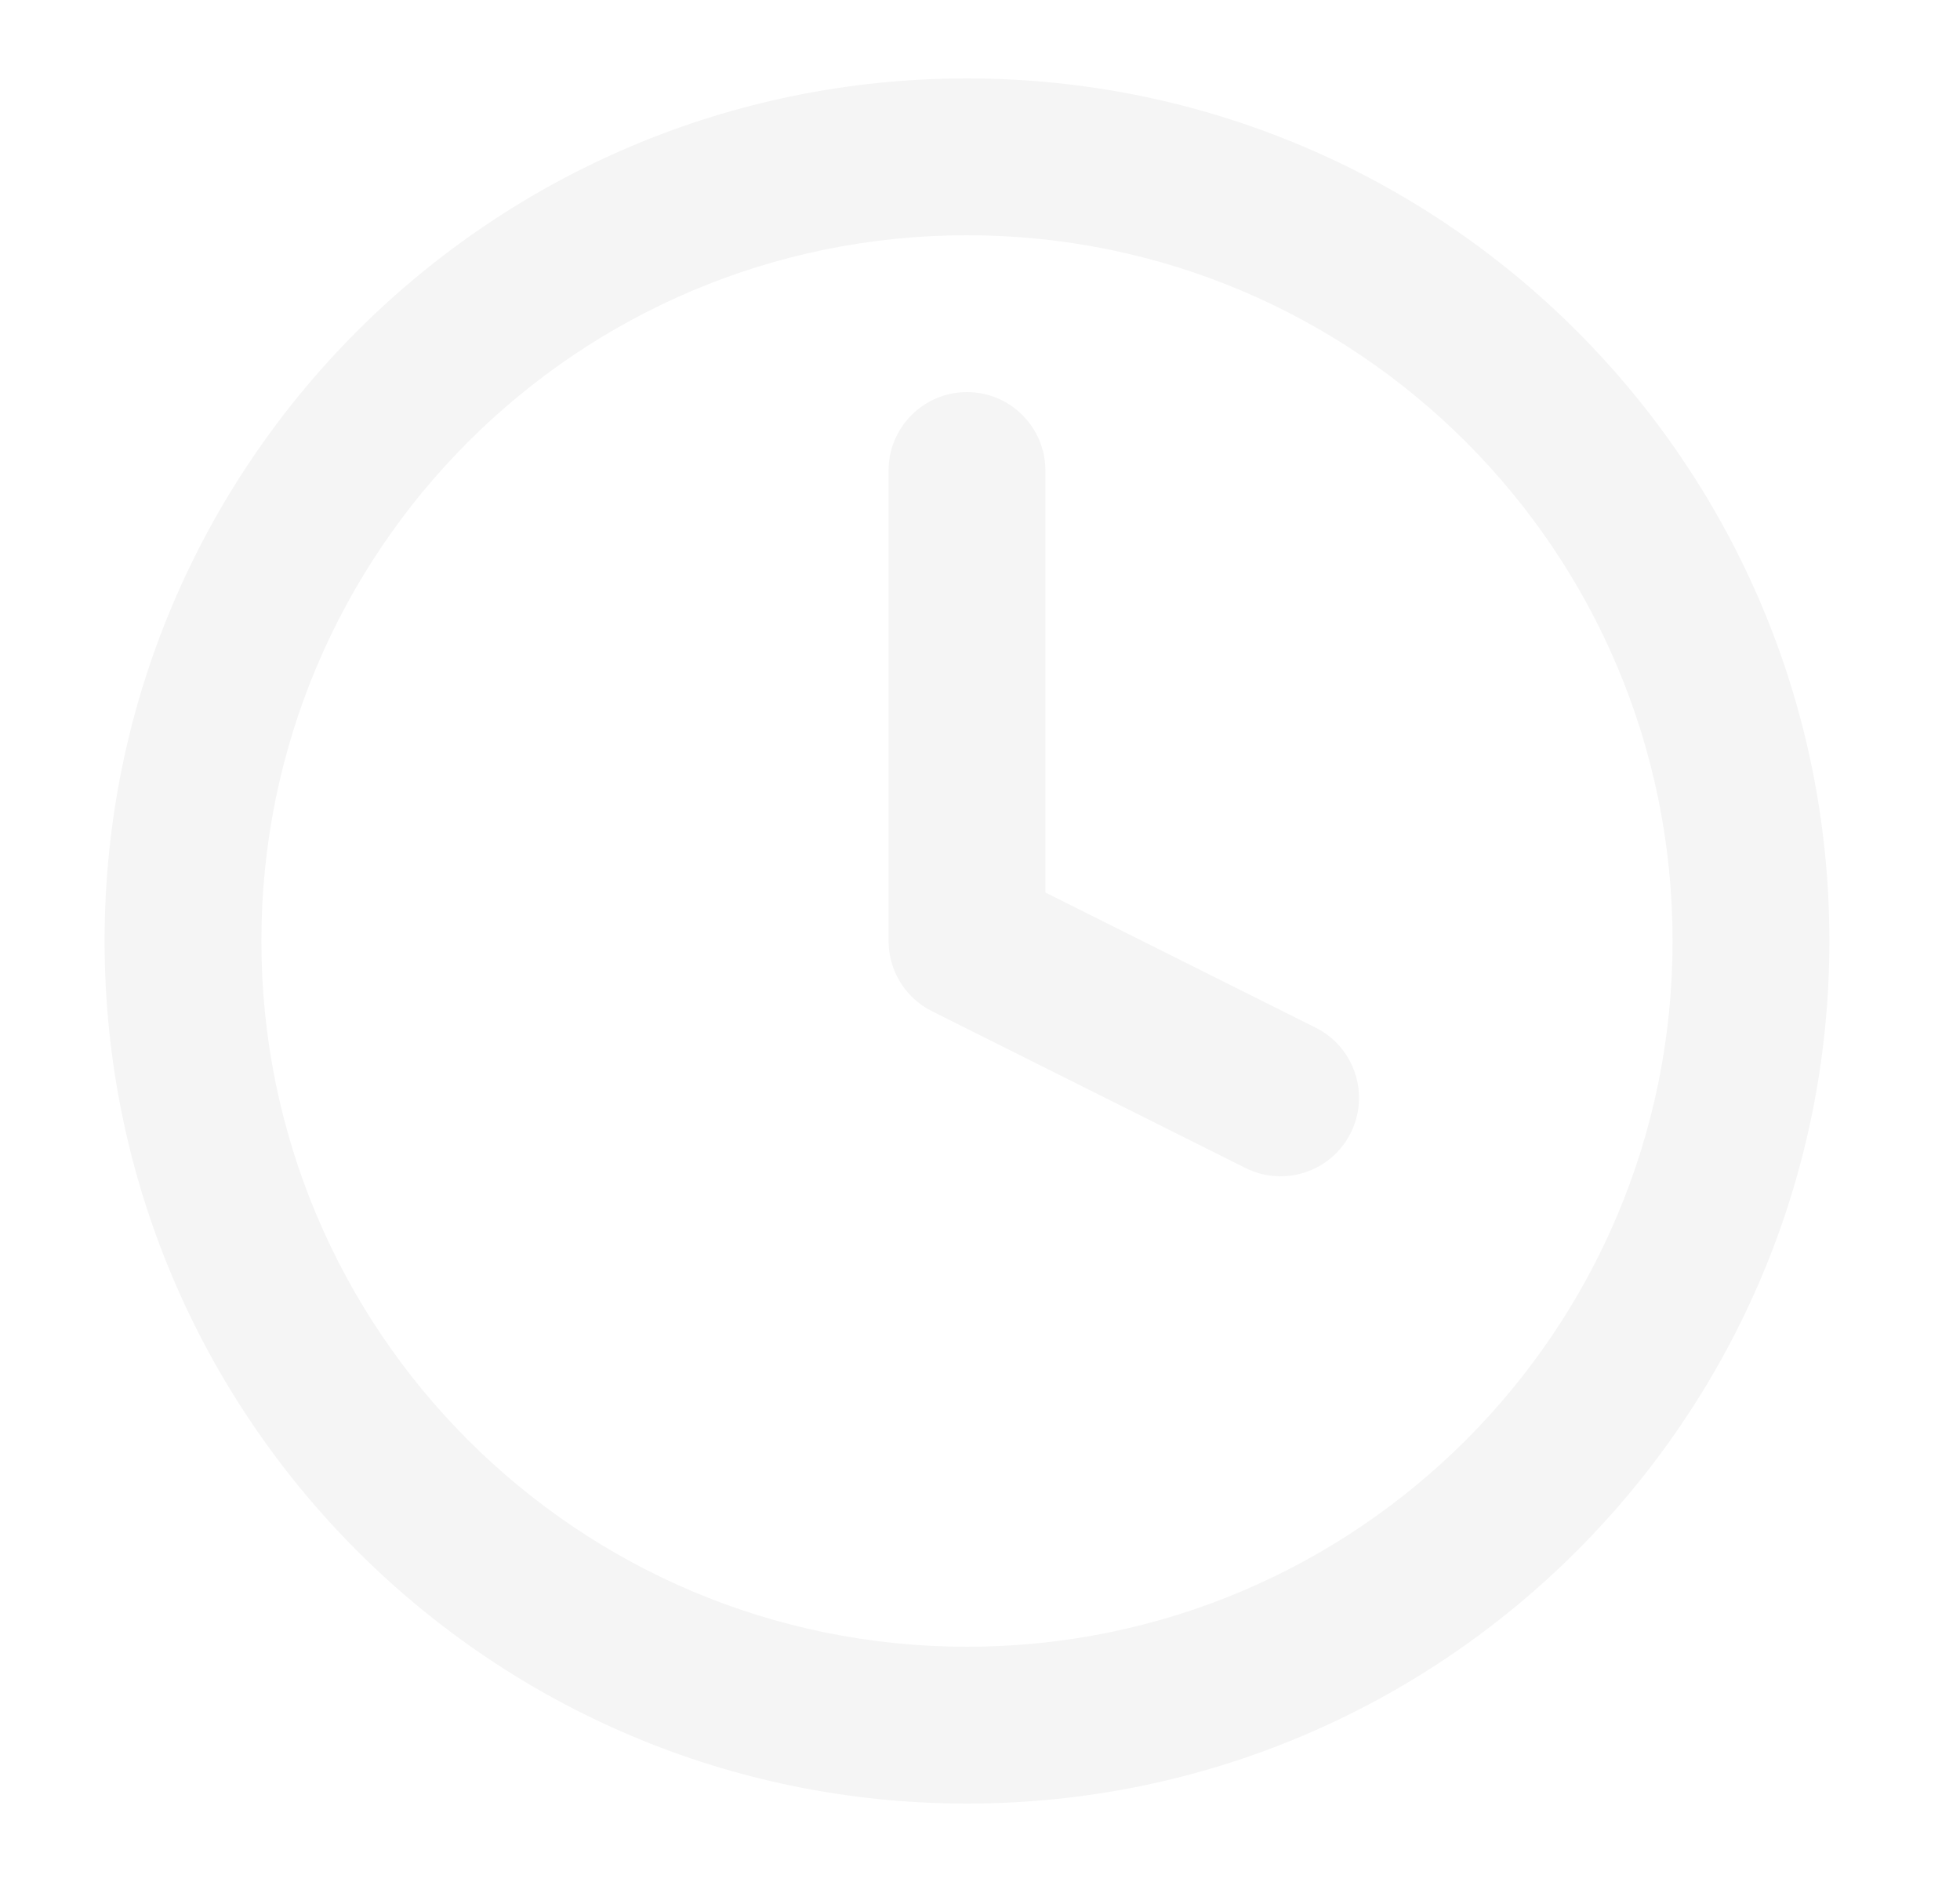
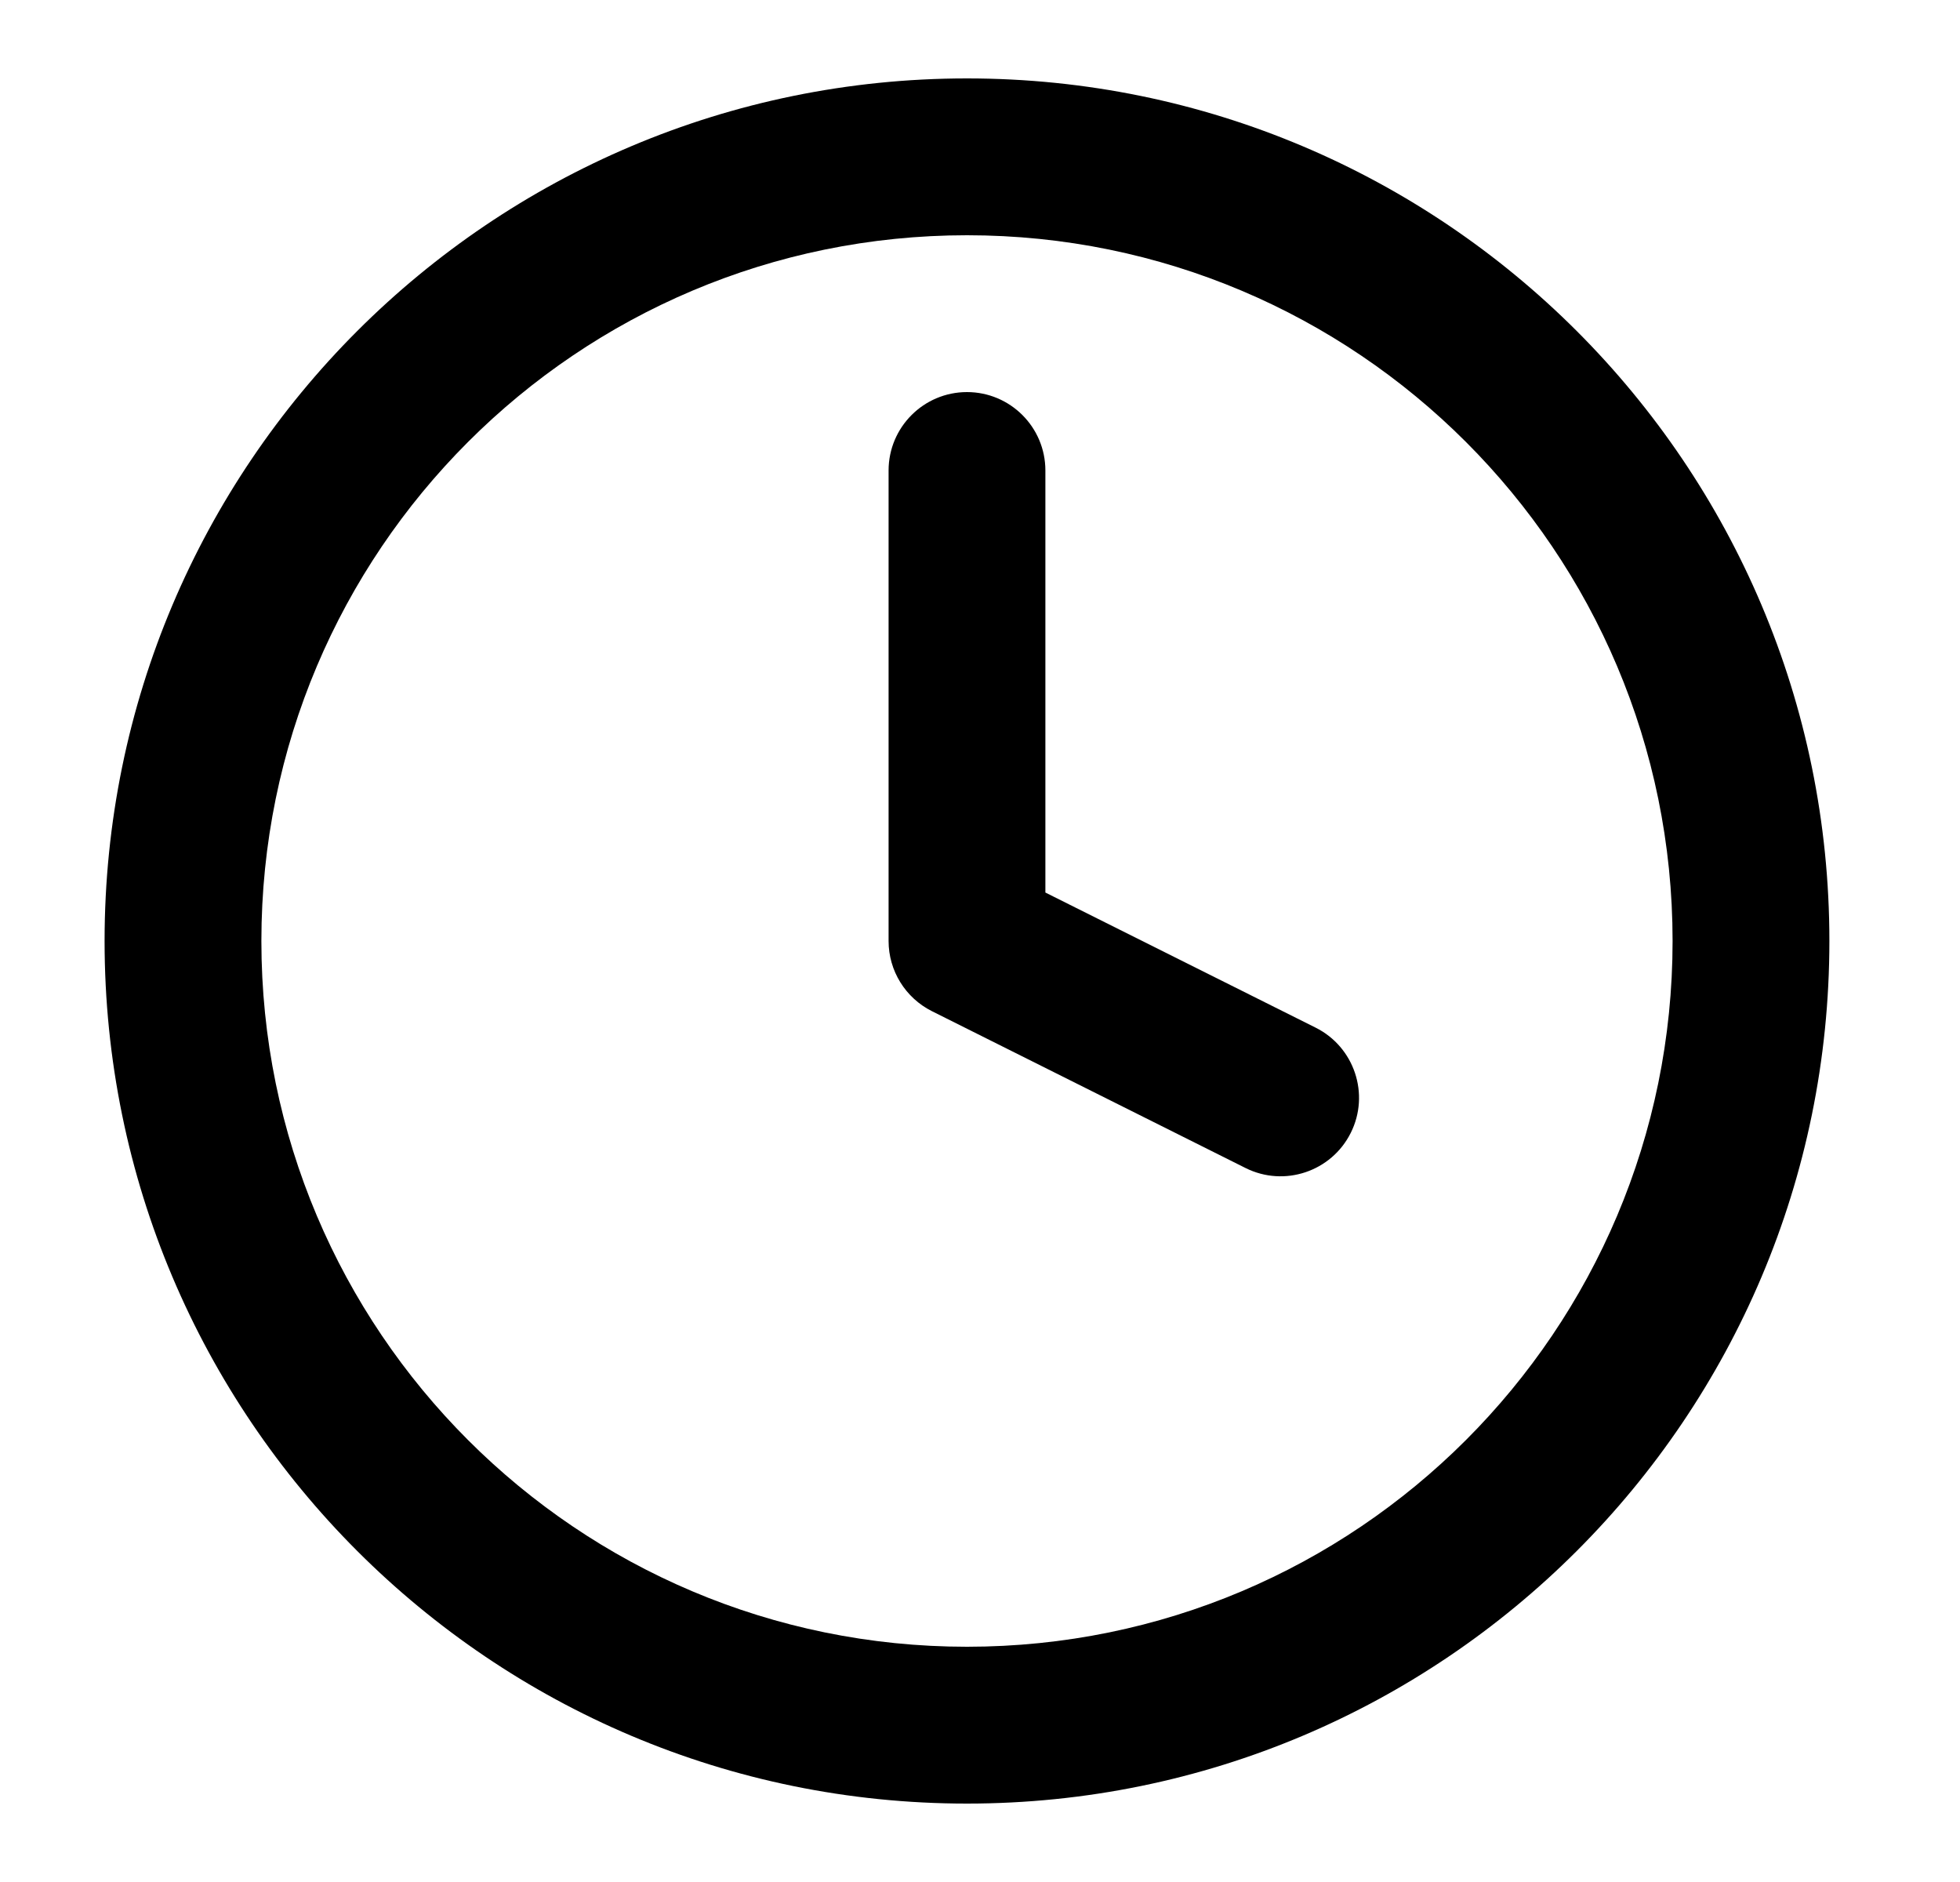
<svg xmlns="http://www.w3.org/2000/svg" width="25" height="24" viewBox="0 0 25 24" fill="none">
-   <path d="M12.334 1C18.409 1 23.334 5.925 23.334 12C23.334 18.075 18.409 23 12.334 23C6.259 23 1.334 18.075 1.334 12C1.334 5.925 6.259 1 12.334 1ZM12.334 3C7.363 3 3.334 7.029 3.334 12C3.334 16.971 7.363 21 12.334 21C17.305 21 21.334 16.971 21.334 12C21.334 7.029 17.305 3 12.334 3ZM12.334 5C12.886 5 13.334 5.448 13.334 6V11.382L16.781 13.105C17.275 13.352 17.476 13.953 17.229 14.447C16.982 14.941 16.381 15.142 15.887 14.895L11.887 12.895C11.548 12.725 11.334 12.379 11.334 12V6C11.334 5.448 11.782 5 12.334 5Z" fill="#F5F5F5" />
+   <path d="M12.334 1C18.409 1 23.334 5.925 23.334 12C23.334 18.075 18.409 23 12.334 23C6.259 23 1.334 18.075 1.334 12C1.334 5.925 6.259 1 12.334 1ZM12.334 3C7.363 3 3.334 7.029 3.334 12C3.334 16.971 7.363 21 12.334 21C17.305 21 21.334 16.971 21.334 12C21.334 7.029 17.305 3 12.334 3ZM12.334 5C12.886 5 13.334 5.448 13.334 6V11.382L16.781 13.105C17.275 13.352 17.476 13.953 17.229 14.447C16.982 14.941 16.381 15.142 15.887 14.895L11.887 12.895C11.548 12.725 11.334 12.379 11.334 12V6C11.334 5.448 11.782 5 12.334 5Z" fill="currentColor" />
</svg>
